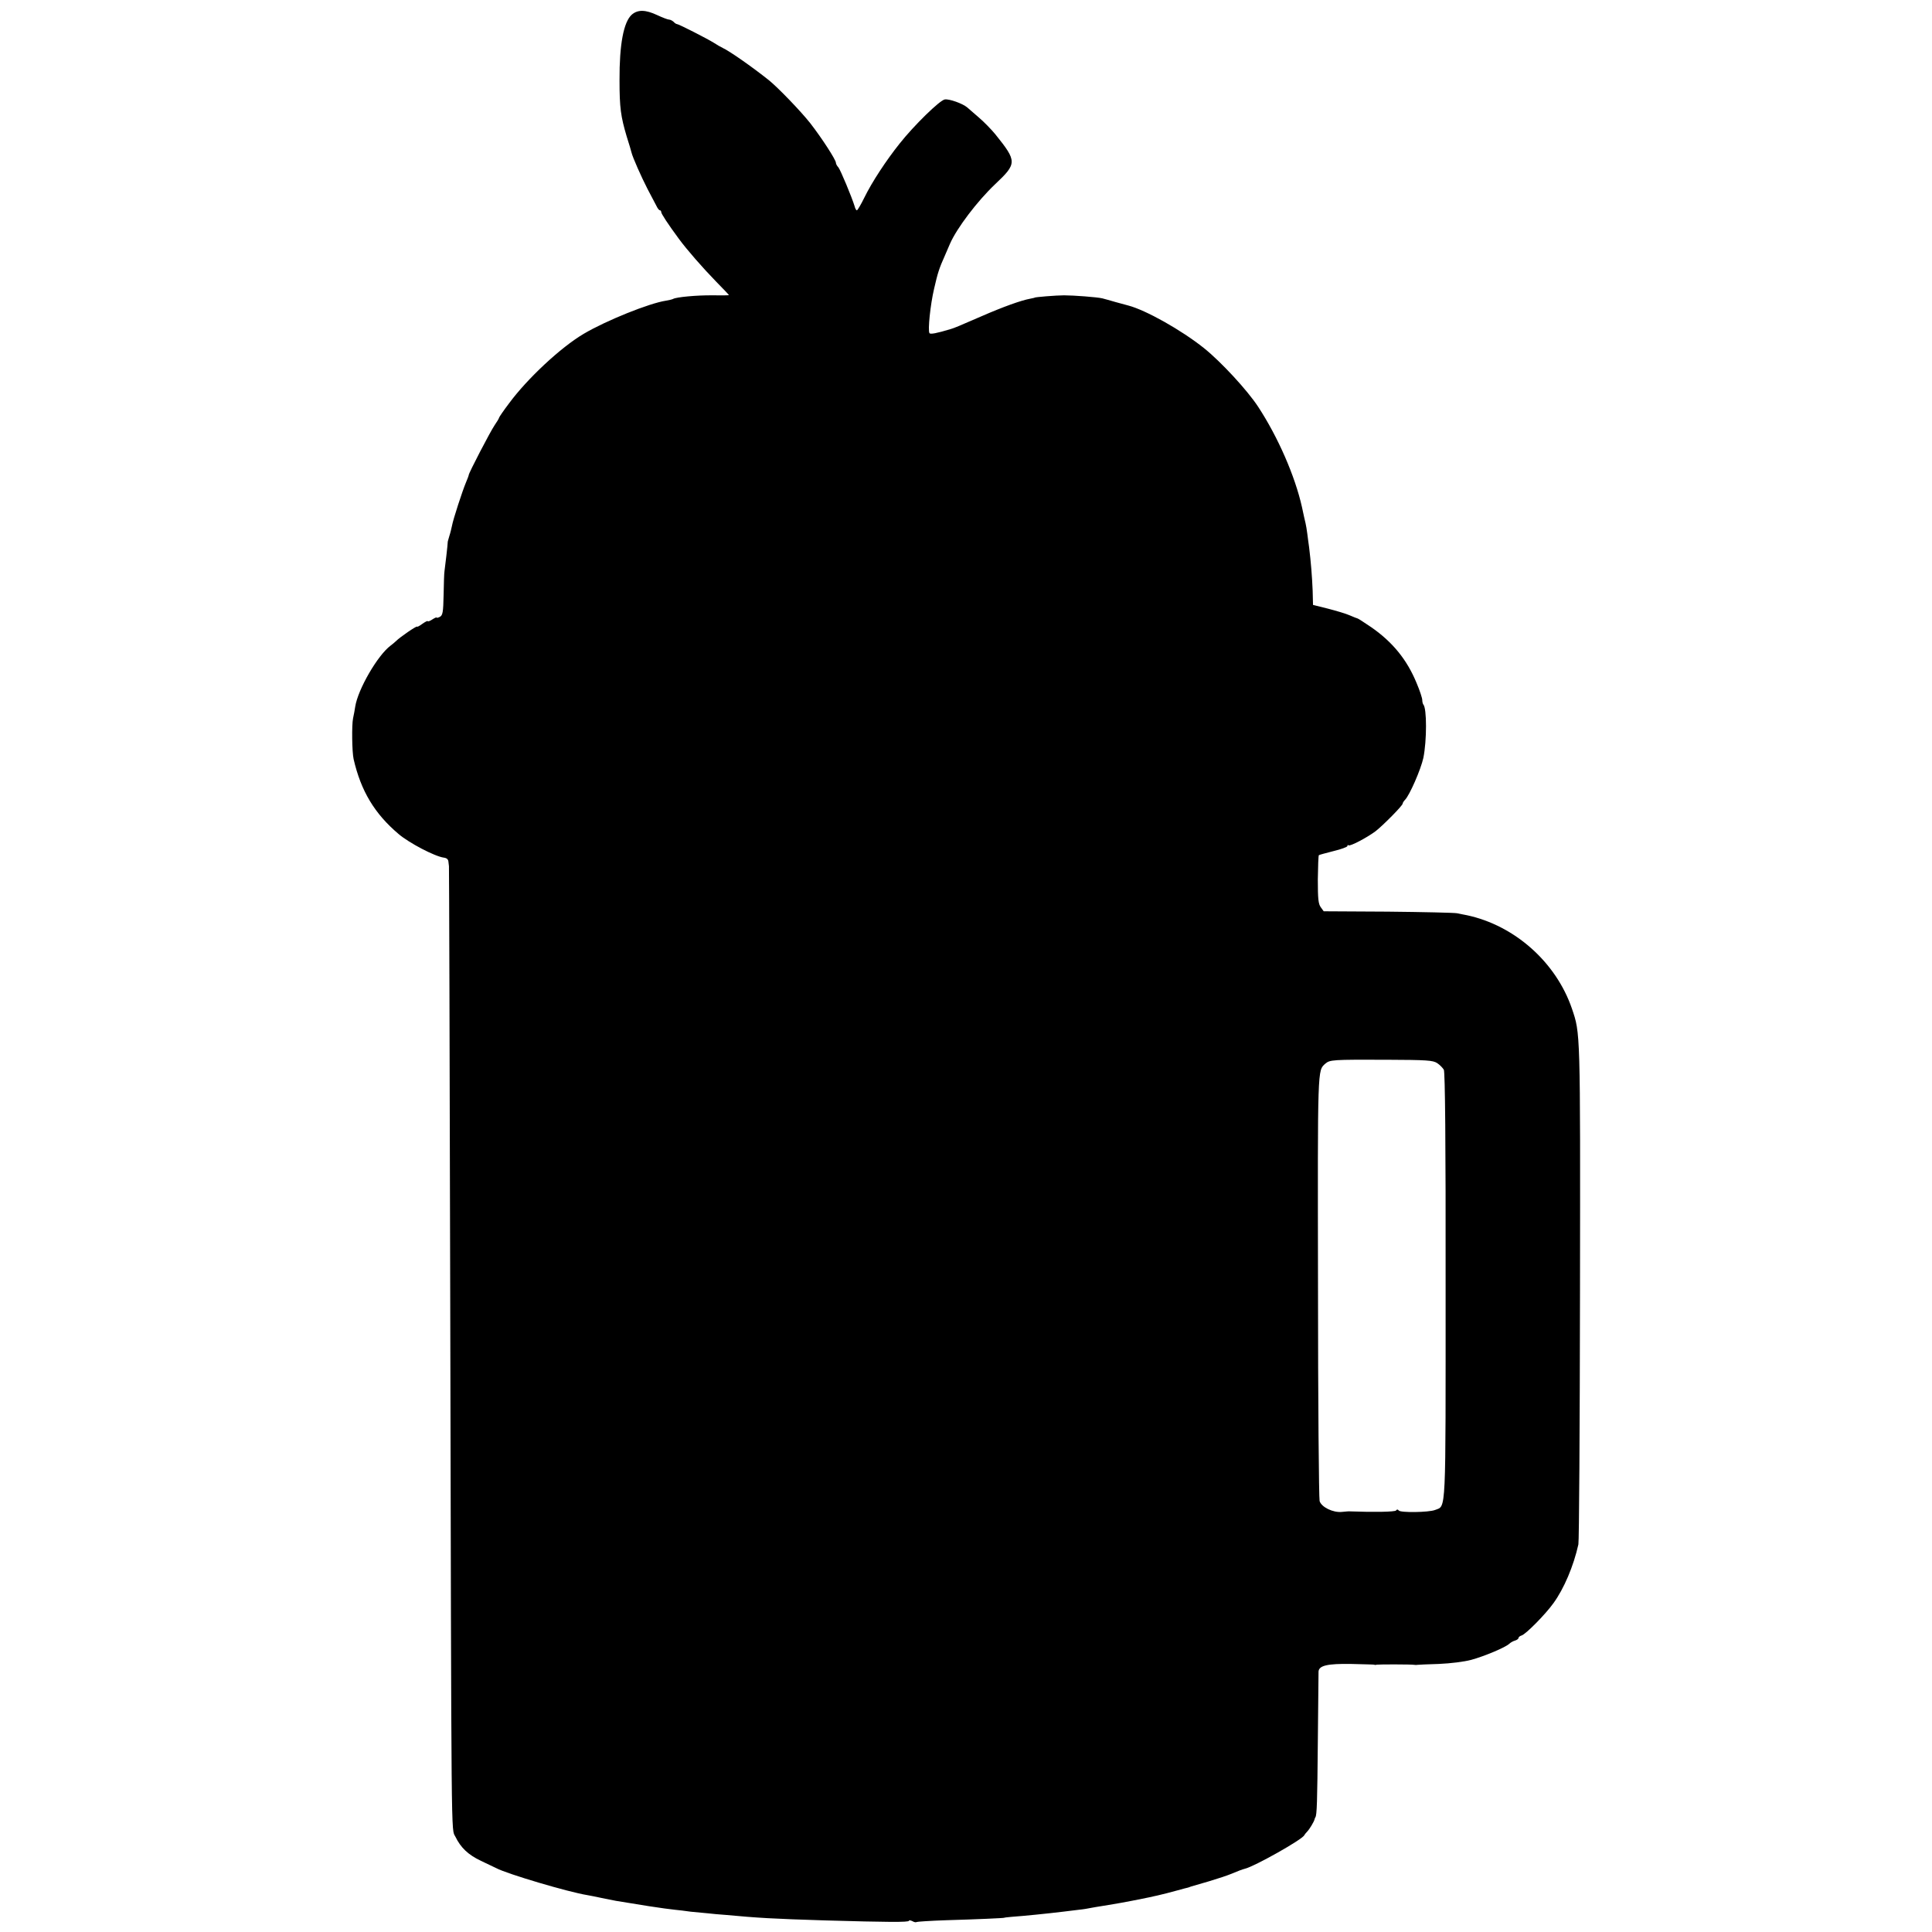
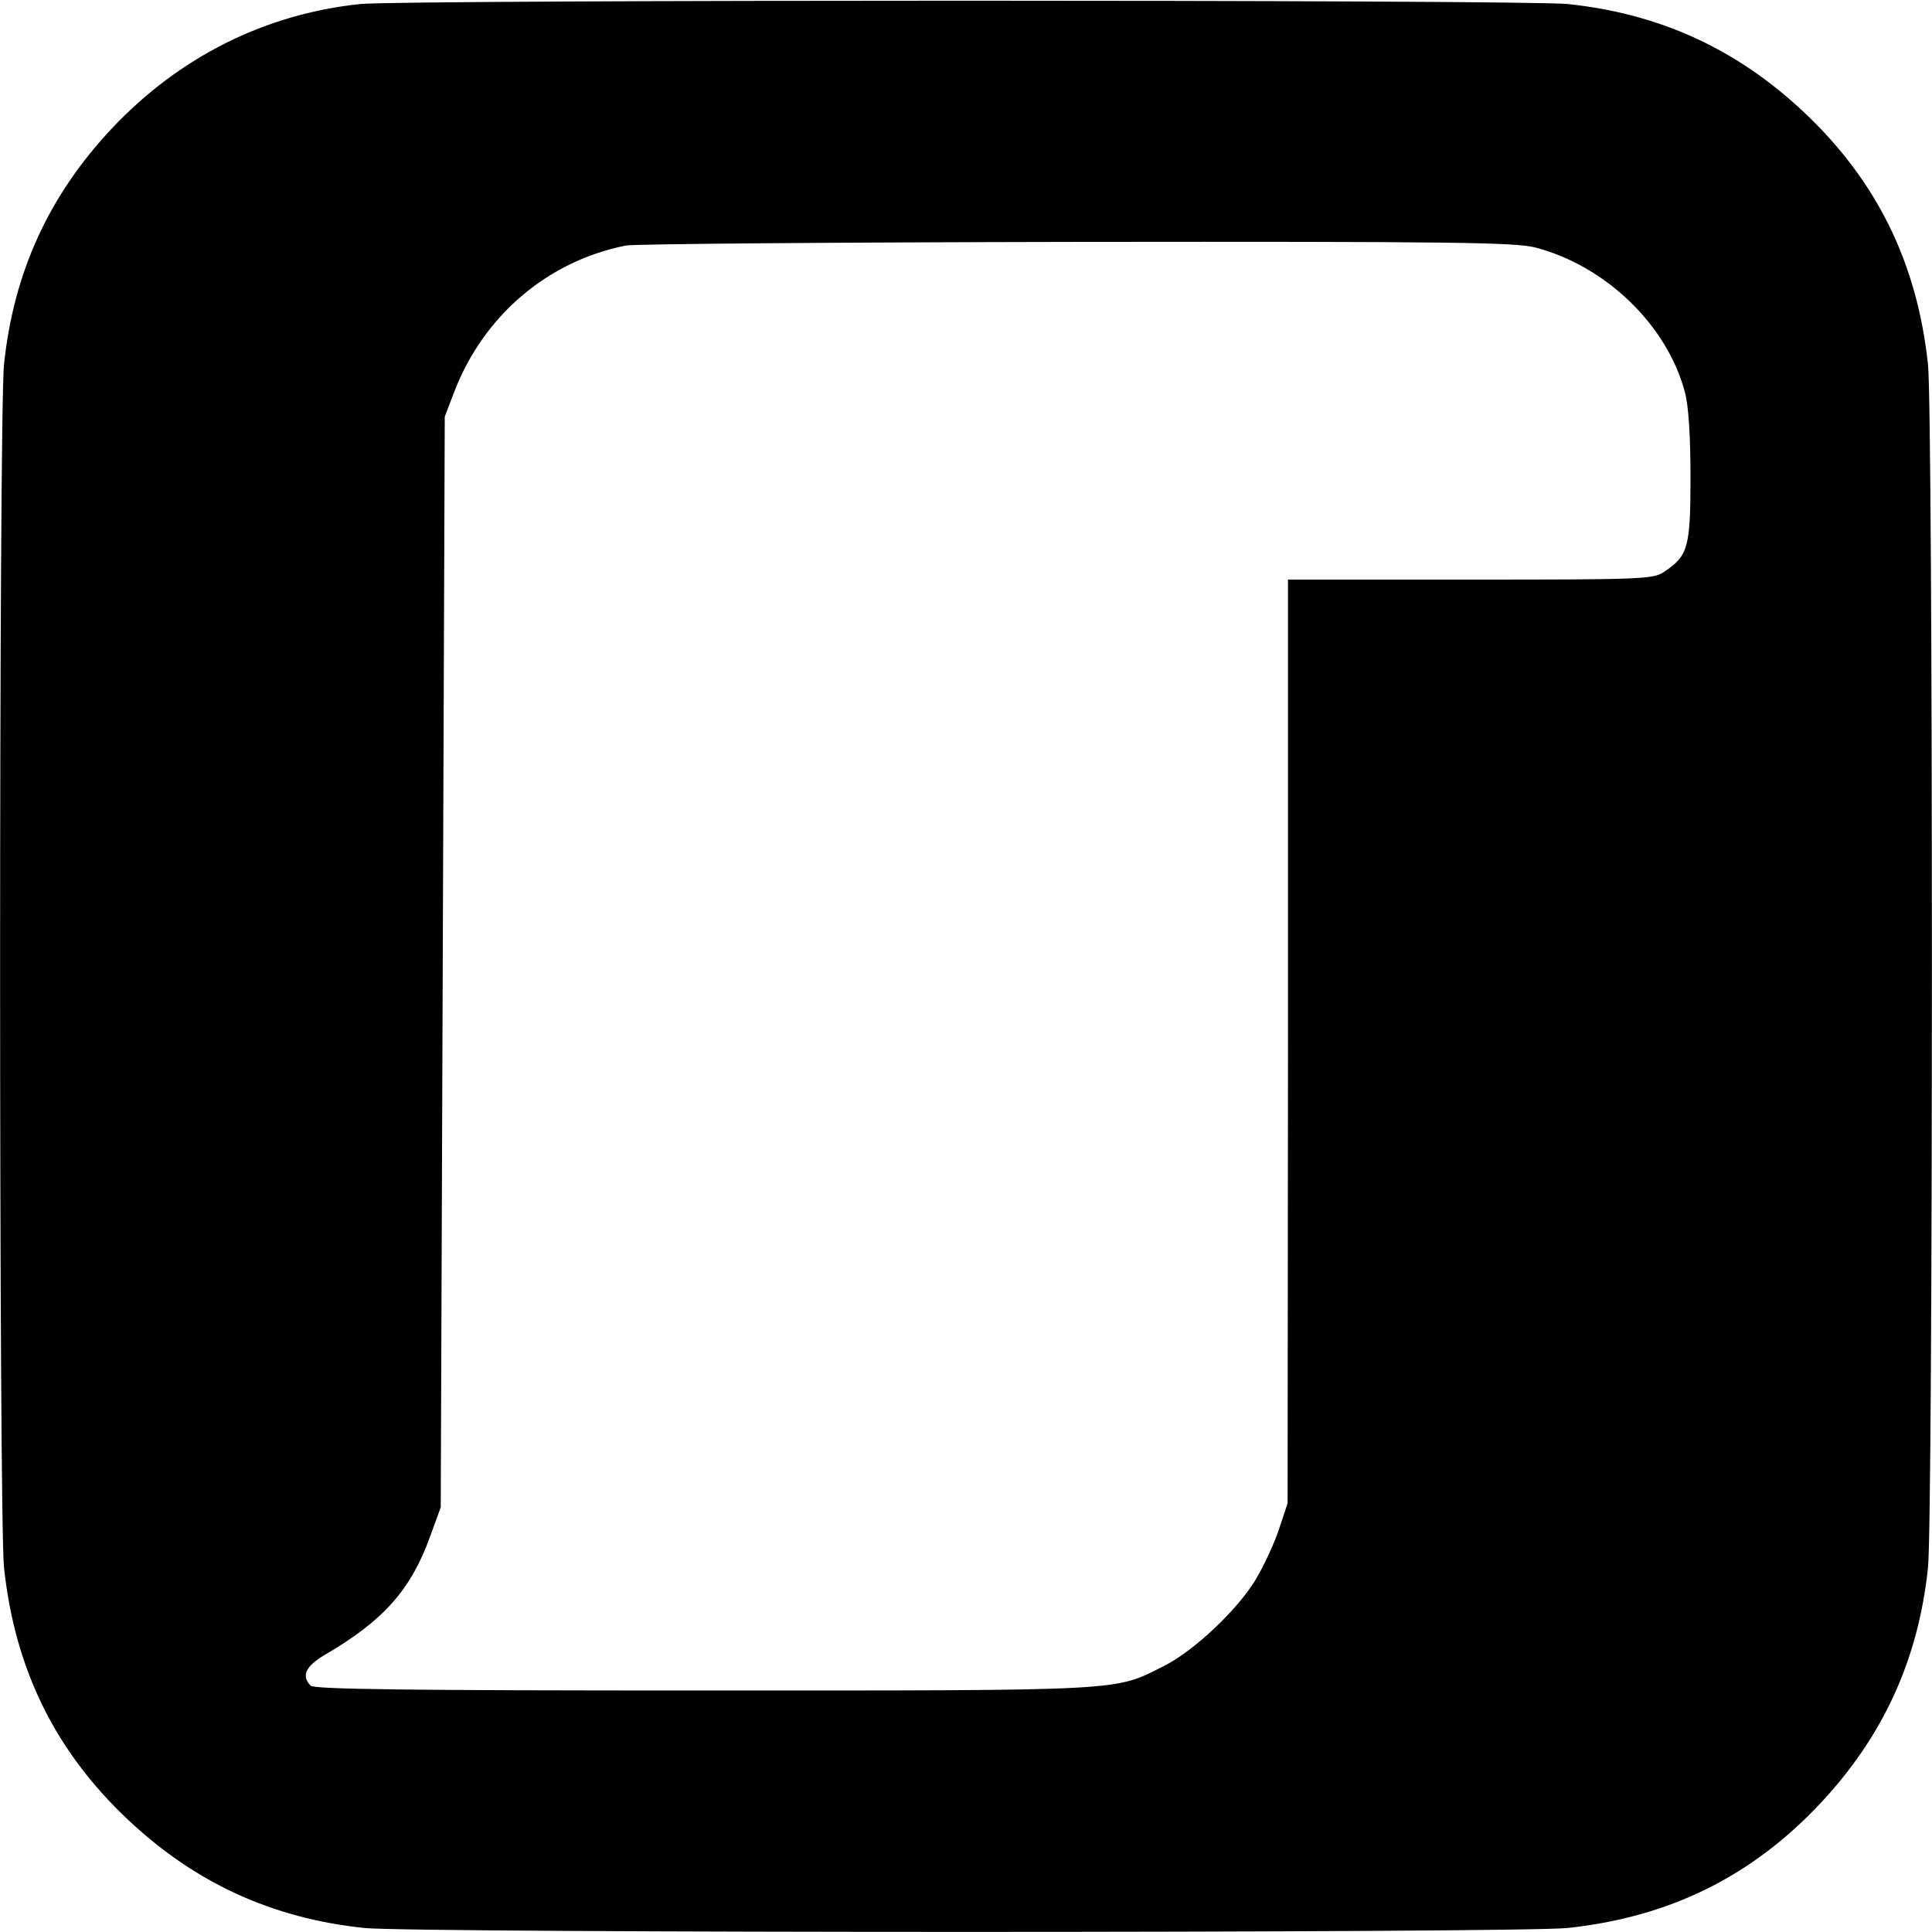
- <svg xmlns="http://www.w3.org/2000/svg" version="1.0" width="1084pt" height="1084pt" viewBox="0 0 1084 1084" preserveAspectRatio="xMidYMid meet">
-   <g transform="translate(0,1084) scale(0.1,-0.1)" fill="#000000" stroke="none">
-     <path d="M3545 10758 c-46 -41 -70 -167 -69 -368 0 -155 7 -203 40 -315 14 -44 26 -84 27 -90 7 -29 56 -139 90 -205 22 -41 45 -85 51 -97 6 -13 14 -23 19 -23 4 0 7 -5 7 -10 0 -9 37 -66 99 -150 44 -60 133 -162 208 -239 40 -41 73 -75 73 -77 0 -1 -42 -2 -92 -1 -89 1 -204 -10 -221 -20 -5 -3 -23 -7 -40 -10 -94 -14 -337 -112 -462 -186 -129 -76 -317 -252 -418 -389 -32 -42 -57 -79 -57 -82 0 -3 -11 -22 -25 -42 -24 -35 -145 -268 -145 -279 0 -3 -7 -22 -16 -43 -19 -45 -72 -207 -78 -242 -3 -14 -9 -40 -15 -58 -5 -18 -10 -33 -9 -35 1 -4 -15 -142 -18 -161 -2 -10 -4 -70 -5 -133 -2 -99 -5 -115 -21 -124 -10 -5 -18 -7 -18 -4 0 3 -11 -2 -25 -11 -14 -9 -25 -13 -25 -9 0 3 -13 -3 -30 -15 -16 -12 -30 -19 -30 -16 0 7 -98 -60 -118 -81 -7 -7 -21 -18 -30 -25 -73 -54 -184 -246 -199 -343 -2 -16 -8 -46 -12 -65 -8 -37 -6 -189 3 -229 41 -179 118 -307 253 -421 59 -50 202 -125 253 -132 17 -2 25 -10 26 -23 1 -11 3 -22 3 -25 1 -3 4 -1080 7 -2395 7 -3174 5 -3001 29 -3050 30 -62 72 -102 144 -136 36 -17 75 -36 86 -41 60 -32 404 -134 510 -151 17 -3 53 -10 80 -16 28 -6 64 -13 80 -16 35 -6 149 -24 185 -30 79 -12 109 -16 145 -20 22 -2 63 -7 90 -11 28 -3 70 -7 95 -9 25 -3 70 -7 100 -9 182 -17 267 -22 560 -31 348 -10 470 -11 470 -2 0 4 8 3 19 -2 10 -6 21 -8 23 -5 3 2 77 7 164 10 175 5 329 12 329 14 0 1 18 3 40 5 70 5 199 18 290 29 28 3 68 8 90 11 22 2 51 7 65 10 13 2 42 8 65 11 22 4 49 8 60 10 35 5 179 33 205 39 14 3 34 8 45 10 42 10 62 15 113 29 29 8 55 15 57 15 3 1 10 3 17 6 7 2 54 16 103 30 50 15 104 33 120 40 38 16 67 27 80 30 52 12 323 164 333 188 2 4 9 13 16 20 13 13 39 56 42 70 1 4 2 8 4 10 9 11 11 91 14 422 2 209 4 388 4 397 3 33 50 44 182 42 69 -2 127 -3 130 -4 3 -2 9 -2 15 0 11 2 196 2 210 -1 6 -1 13 -1 18 0 4 1 58 3 120 5 67 3 140 12 182 23 76 21 192 70 213 90 6 6 21 15 32 18 11 3 20 10 20 15 0 5 8 11 18 14 24 8 133 118 178 181 59 81 113 208 140 330 4 17 8 655 9 1420 2 1473 2 1445 -45 1585 -89 261 -322 468 -590 525 -14 2 -38 8 -55 11 -16 3 -191 7 -389 9 l-359 2 -16 22 c-14 19 -17 46 -17 156 1 73 3 135 6 137 3 2 40 12 83 23 42 10 77 23 77 28 0 6 3 8 6 4 8 -7 104 43 153 80 42 33 151 143 151 154 0 4 6 14 13 21 26 26 89 171 103 235 20 97 20 280 0 300 -3 4 -6 15 -6 25 0 11 -14 54 -32 96 -54 131 -134 229 -253 312 -40 27 -75 50 -78 50 -2 0 -22 8 -43 17 -22 10 -77 26 -123 38 l-84 21 -2 80 c-3 76 -10 164 -20 244 -3 19 -7 53 -10 75 -3 22 -7 49 -10 60 -3 11 -12 52 -20 90 -39 174 -134 392 -246 563 -61 93 -208 252 -304 329 -128 102 -326 213 -425 239 -8 2 -40 11 -70 19 -30 9 -64 18 -75 21 -29 7 -162 17 -215 17 -43 0 -165 -10 -165 -13 0 -1 -11 -3 -25 -6 -50 -9 -153 -46 -272 -98 -124 -54 -155 -67 -173 -72 -79 -24 -116 -31 -120 -23 -10 15 5 160 26 249 20 87 28 114 61 187 10 24 23 53 28 65 39 89 154 240 253 334 124 117 124 128 2 280 -22 27 -63 69 -92 94 -29 25 -59 51 -67 58 -25 21 -100 48 -125 44 -28 -4 -173 -146 -253 -247 -76 -95 -156 -217 -198 -303 -19 -39 -38 -71 -42 -72 -4 0 -10 10 -13 23 -16 52 -79 203 -91 218 -8 8 -14 20 -14 26 0 16 -78 137 -144 222 -53 67 -179 198 -232 241 -94 75 -223 165 -259 181 -11 5 -33 18 -50 29 -35 22 -197 105 -207 105 -4 0 -13 6 -19 13 -7 6 -18 12 -25 12 -7 0 -36 11 -66 25 -66 31 -109 32 -143 3z m4519 -5883 c15 -10 31 -27 37 -37 7 -13 11 -405 10 -1208 0 -1307 4 -1237 -59 -1262 -35 -14 -195 -16 -204 -3 -5 7 -11 7 -15 0 -7 -8 -124 -10 -258 -5 -5 1 -26 -1 -46 -3 -50 -5 -115 27 -125 61 -4 15 -9 558 -9 1207 -2 1240 -3 1207 41 1247 26 22 40 23 340 22 232 -1 263 -3 288 -19z" />
+ <svg xmlns="http://www.w3.org/2000/svg" version="1.0" width="480pt" height="480pt" viewBox="0 0 480 480" preserveAspectRatio="xMidYMid meet">
+   <g transform="translate(0,480) scale(0.1,-0.1)" fill="#000000" stroke="none">
+     <path d="M895 4790 c-238 -25 -450 -132 -617 -309 -156 -166 -244 -357 -268 -586 -13 -120 -13 -2870 0 -2990 27 -252 127 -456 309 -627 166 -156 357 -244 586 -268 120 -13 2870 -13 2990 0 252 27 456 127 627 309 156 166 244 357 268 586 13 120 13 2870 0 2990 -27 252 -127 456 -309 627 -166 156 -357 244 -586 268 -106 11 -2894 11 -3000 0z m2920 -605 c175 -46 327 -193 371 -359 9 -33 14 -107 14 -211 0 -176 -6 -196 -66 -236 -27 -18 -55 -19 -481 -19 l-453 0 0 -1147 -1 -1148 -22 -66 c-12 -36 -38 -91 -57 -123 -45 -75 -154 -178 -228 -215 -125 -63 -85 -61 -1144 -61 -736 0 -967 3 -976 12 -24 24 -13 48 34 76 146 85 214 161 262 293 l27 74 5 1355 5 1355 23 60 c72 189 231 326 427 365 22 4 526 8 1120 9 941 1 1088 -1 1140 -14z" />
  </g>
</svg>
